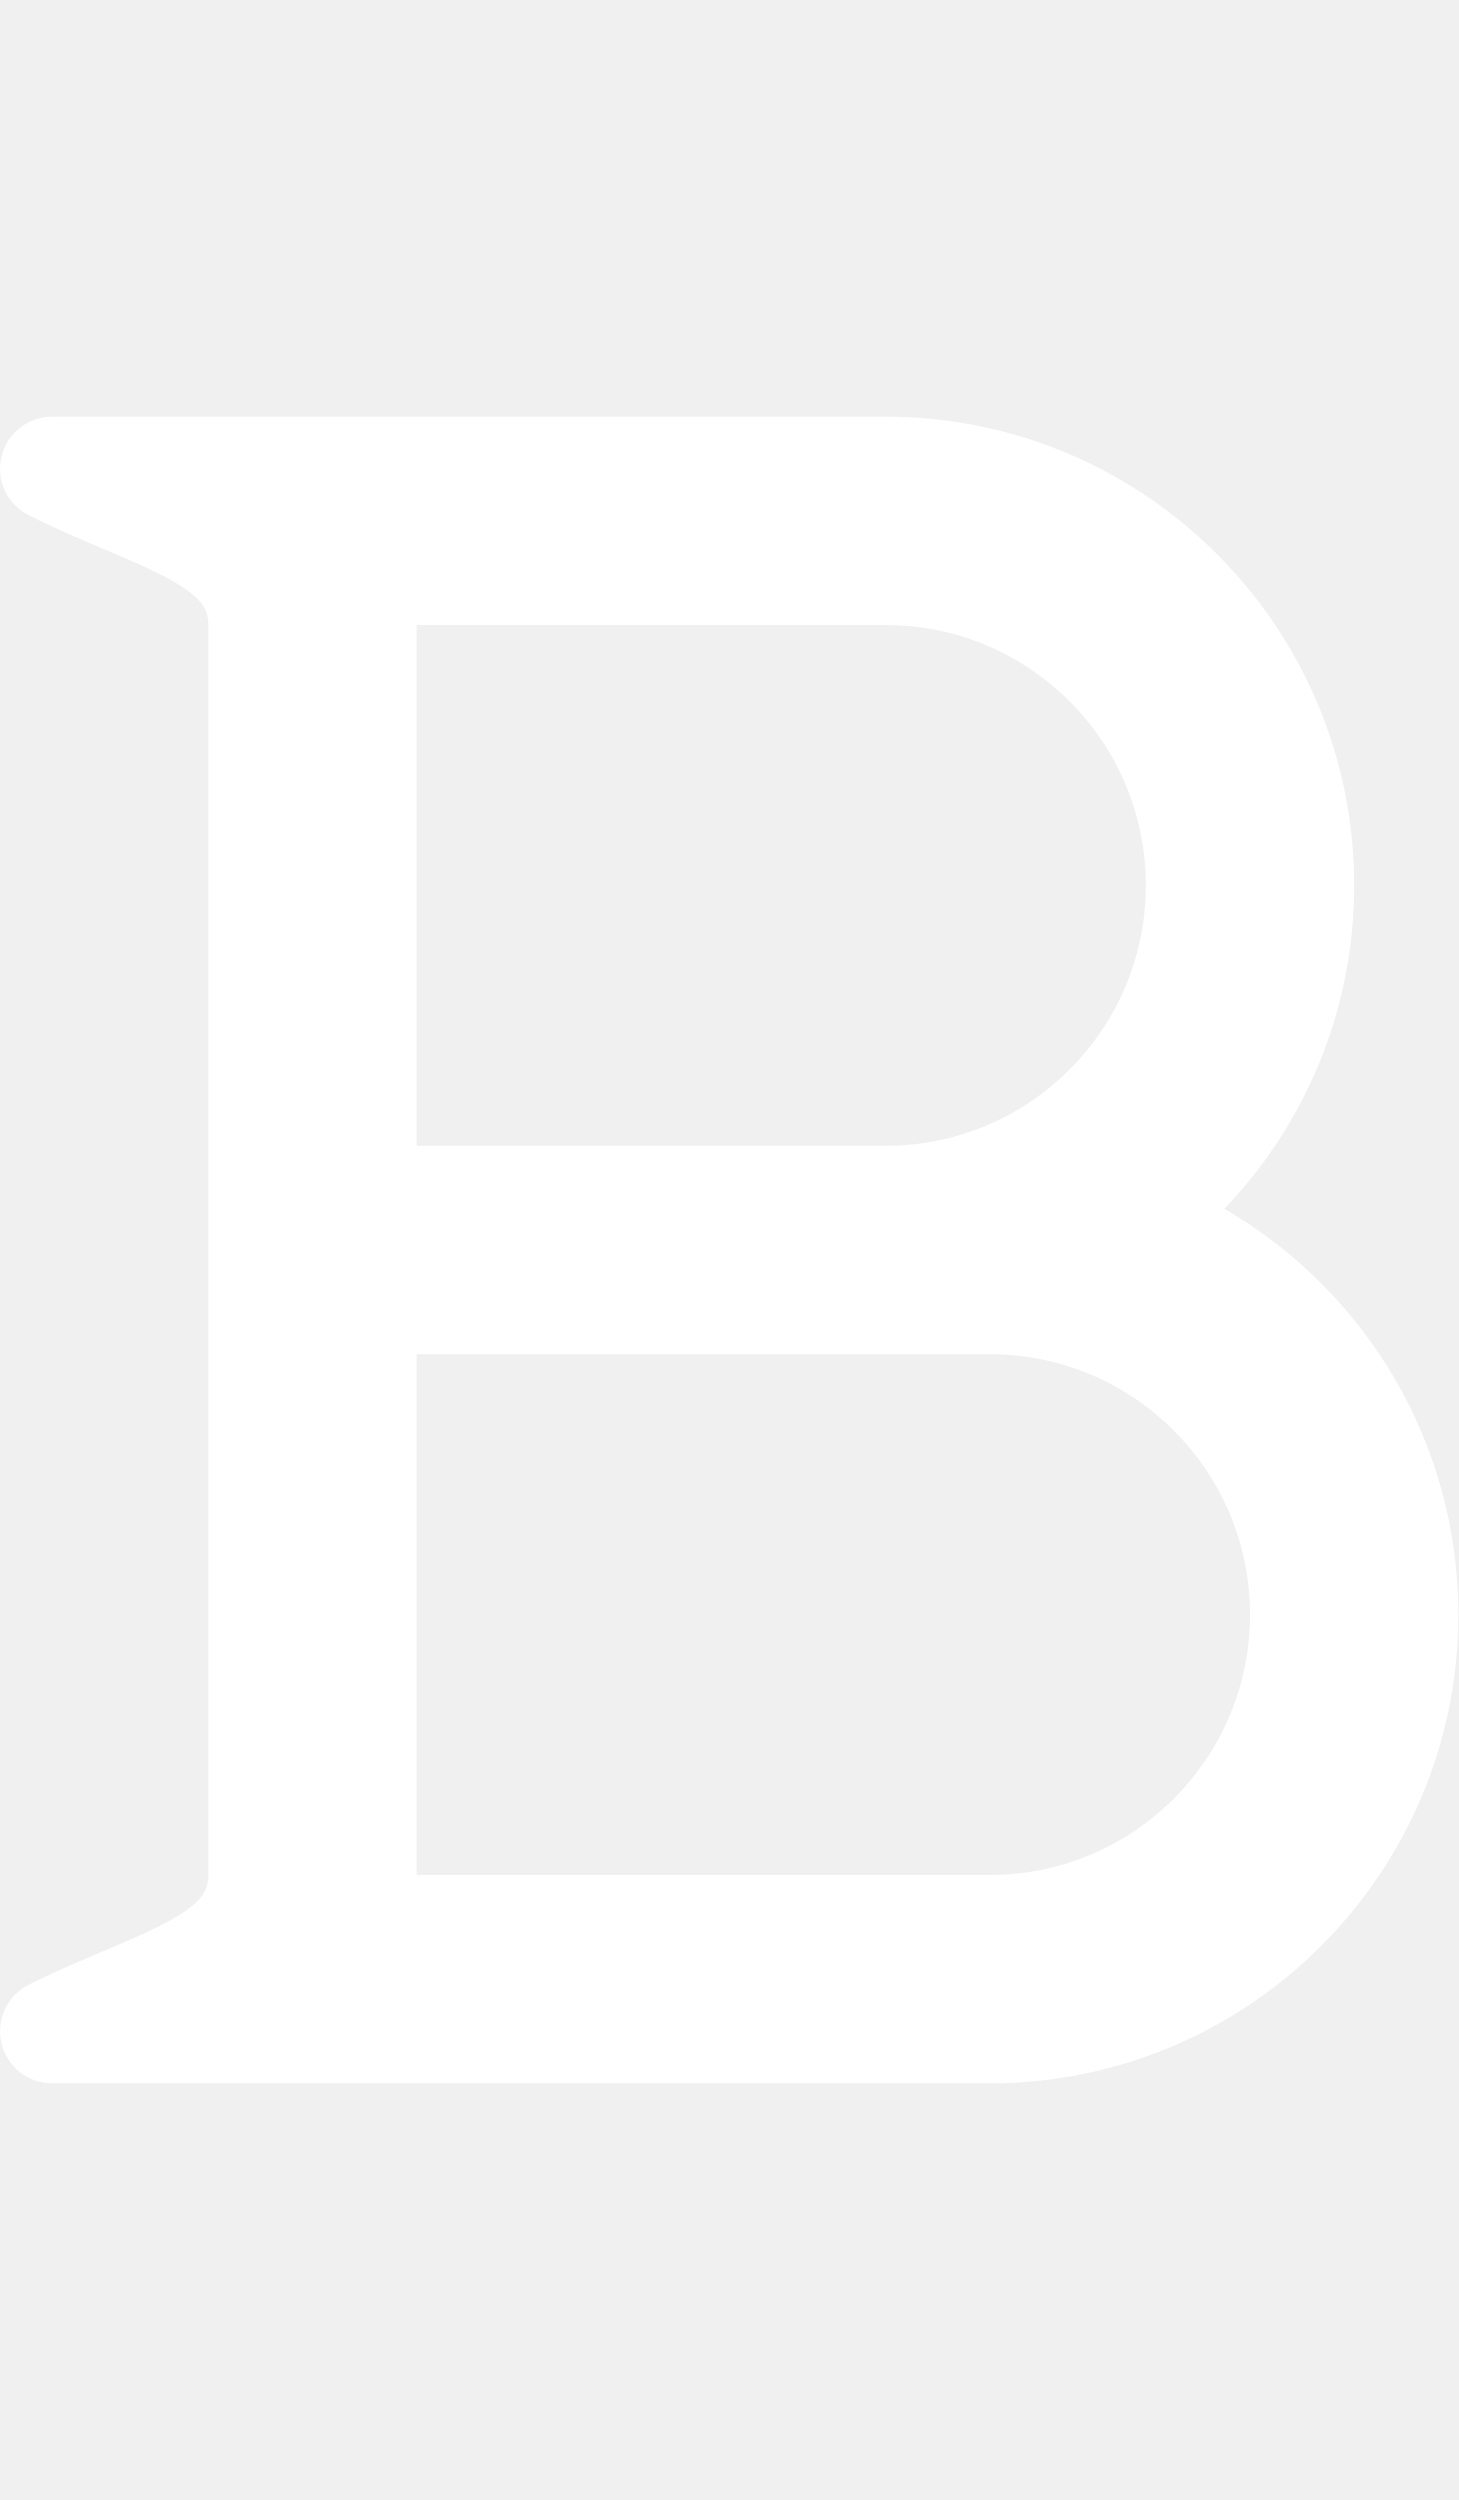
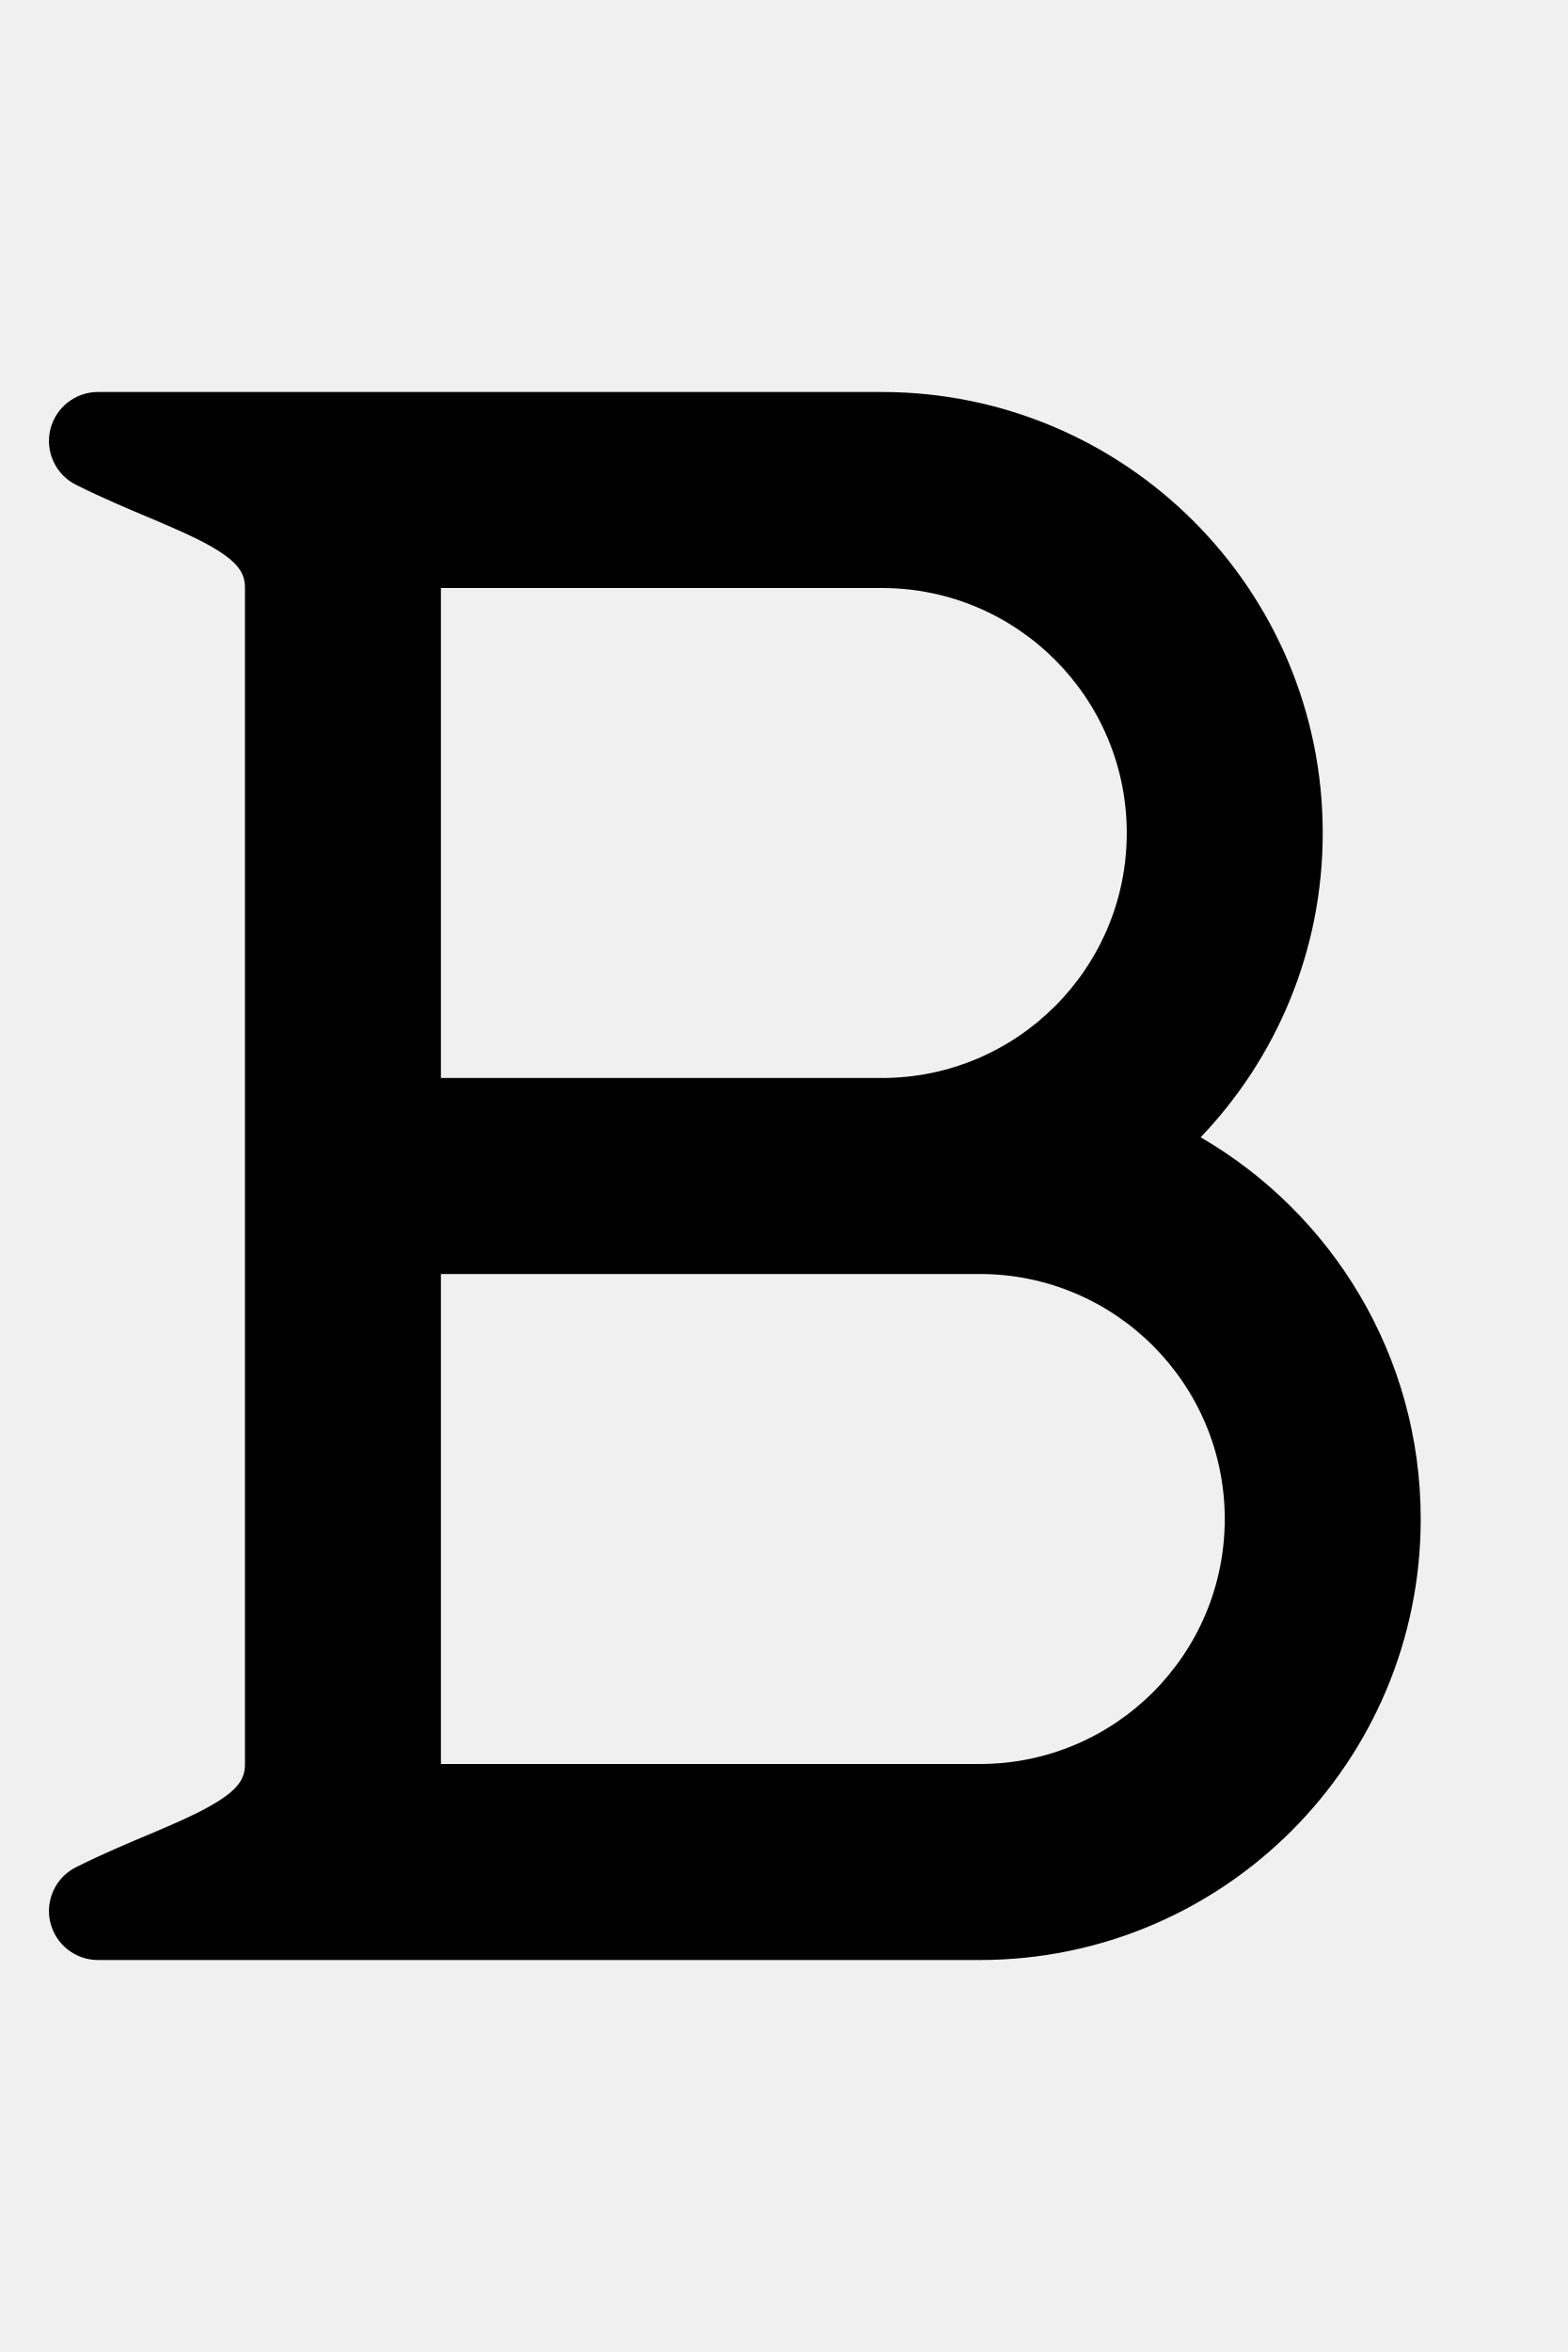
- <svg xmlns="http://www.w3.org/2000/svg" width="14" height="24" viewBox="0 0 14 24" fill="none">
-   <g clip-path="url(#clip0_524_142)">
-     <path fill-rule="evenodd" clip-rule="evenodd" d="M8.5 4C10.985 4 13 6.015 13 8.5C13 9.705 12.525 10.798 11.754 11.605C13.097 12.384 14 13.836 14 15.5C14 17.985 11.985 20 9.5 20H0.5C0.269 20 0.067 19.841 0.014 19.615C-0.039 19.39 0.069 19.156 0.277 19.053C0.543 18.919 0.809 18.808 1.039 18.711C1.277 18.61 1.472 18.526 1.632 18.436C1.946 18.262 2 18.143 2 18V6C2 5.857 1.946 5.738 1.632 5.563C1.472 5.474 1.277 5.39 1.039 5.289C0.809 5.192 0.543 5.081 0.277 4.947C0.069 4.844 -0.039 4.61 0.014 4.385C0.067 4.159 0.269 4 0.5 4H8.5ZM4 18H9.5C10.881 18 12 16.881 12 15.5C12 14.12 10.881 13 9.5 13H4V18ZM4 11H8.5C9.881 11 11 9.88 11 8.5C11 7.12 9.881 6 8.5 6H4V11Z" fill="white" />
-   </g>
-   <defs>
-     <clipPath id="clip0_524_142">
-       <rect width="14" height="24" fill="white" />
-     </clipPath>
-   </defs>
+ <svg xmlns="http://www.w3.org/2000/svg" width="16" height="24" viewBox="0 0 16 24" fill="none">
+   <path fill-rule="evenodd" clip-rule="evenodd" d="M9 4C11.485 4 13.5 6.015 13.5 8.5C13.5 9.705 13.025 10.798 12.254 11.605C13.596 12.384 14.5 13.836 14.5 15.5C14.5 17.985 12.485 20 10 20H1C0.768 20 0.567 19.841 0.513 19.615C0.46 19.39 0.569 19.156 0.776 19.053C1.043 18.919 1.309 18.808 1.539 18.711C1.777 18.61 1.972 18.526 2.132 18.436C2.445 18.262 2.5 18.143 2.5 18V6C2.5 5.857 2.445 5.738 2.132 5.563C1.972 5.474 1.777 5.39 1.539 5.289C1.309 5.192 1.043 5.081 0.776 4.947C0.569 4.844 0.46 4.61 0.513 4.385C0.567 4.159 0.768 4 1 4H9ZM4.5 18H10C11.38 18 12.5 16.881 12.5 15.5C12.5 14.12 11.38 13 10 13H4.5V18ZM4.5 11H9C10.38 11 11.5 9.88 11.5 8.5C11.5 7.12 10.38 6 9 6H4.5V11Z" fill="black" />
</svg>
